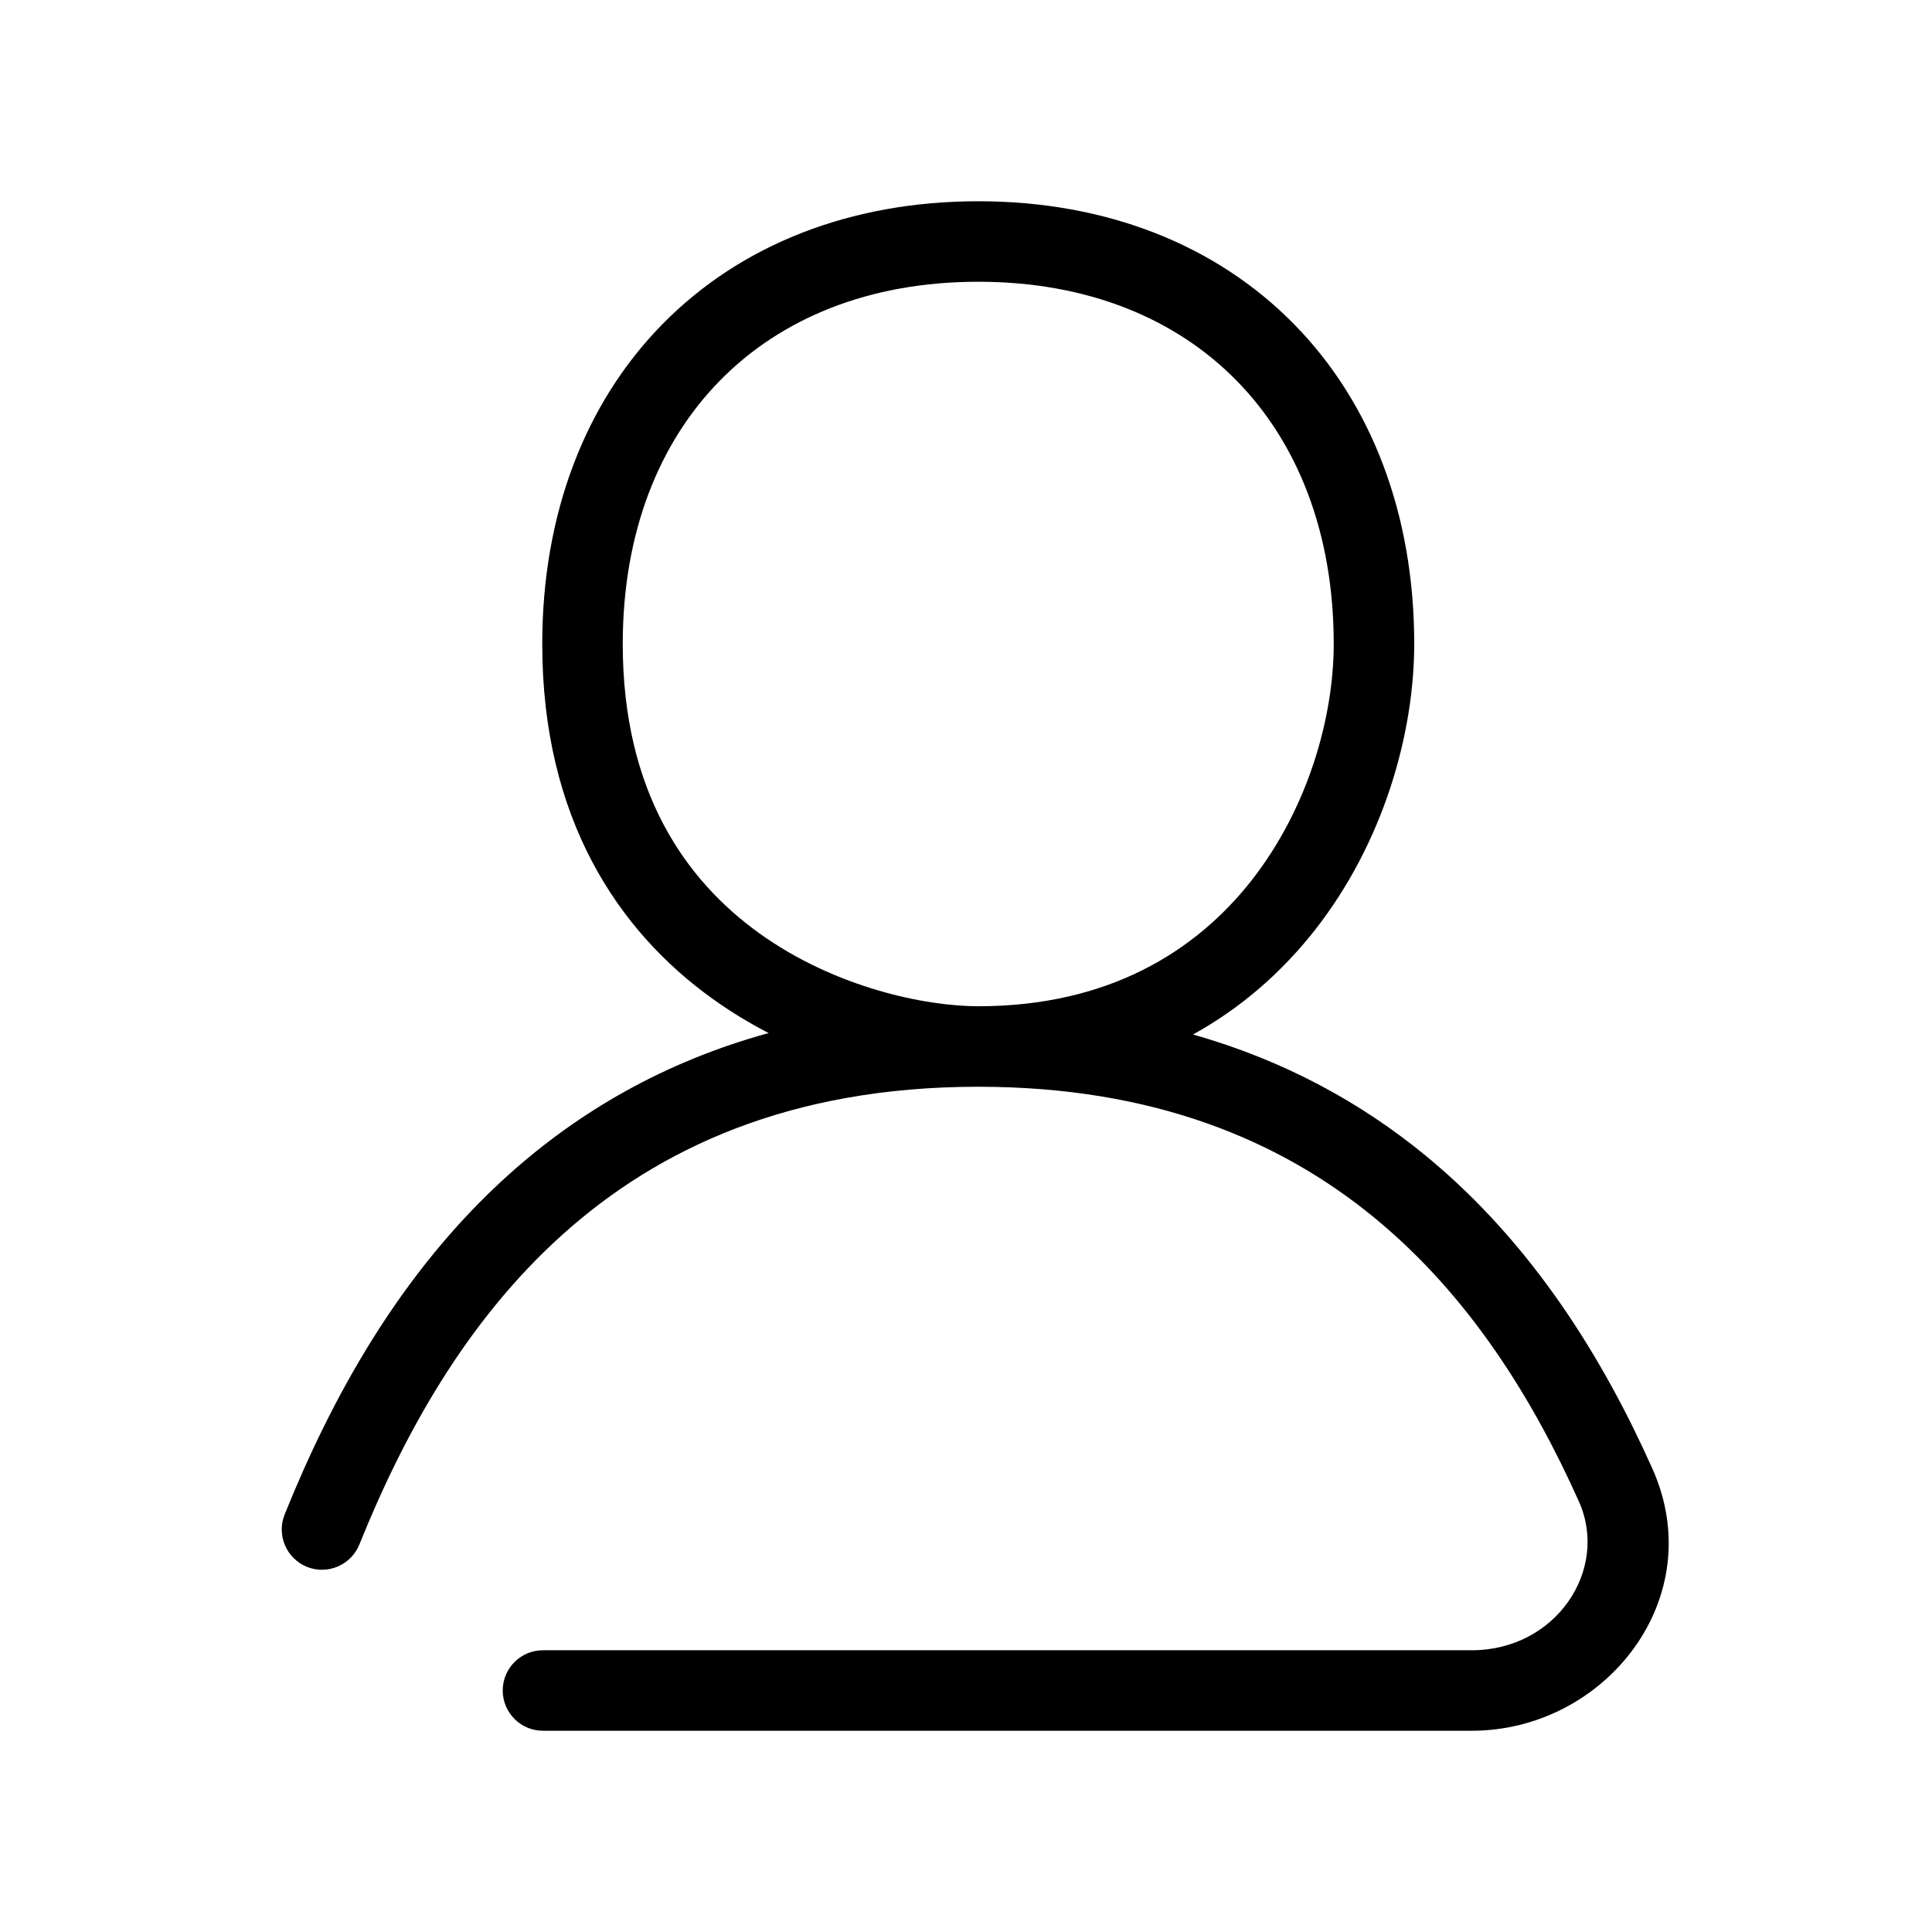
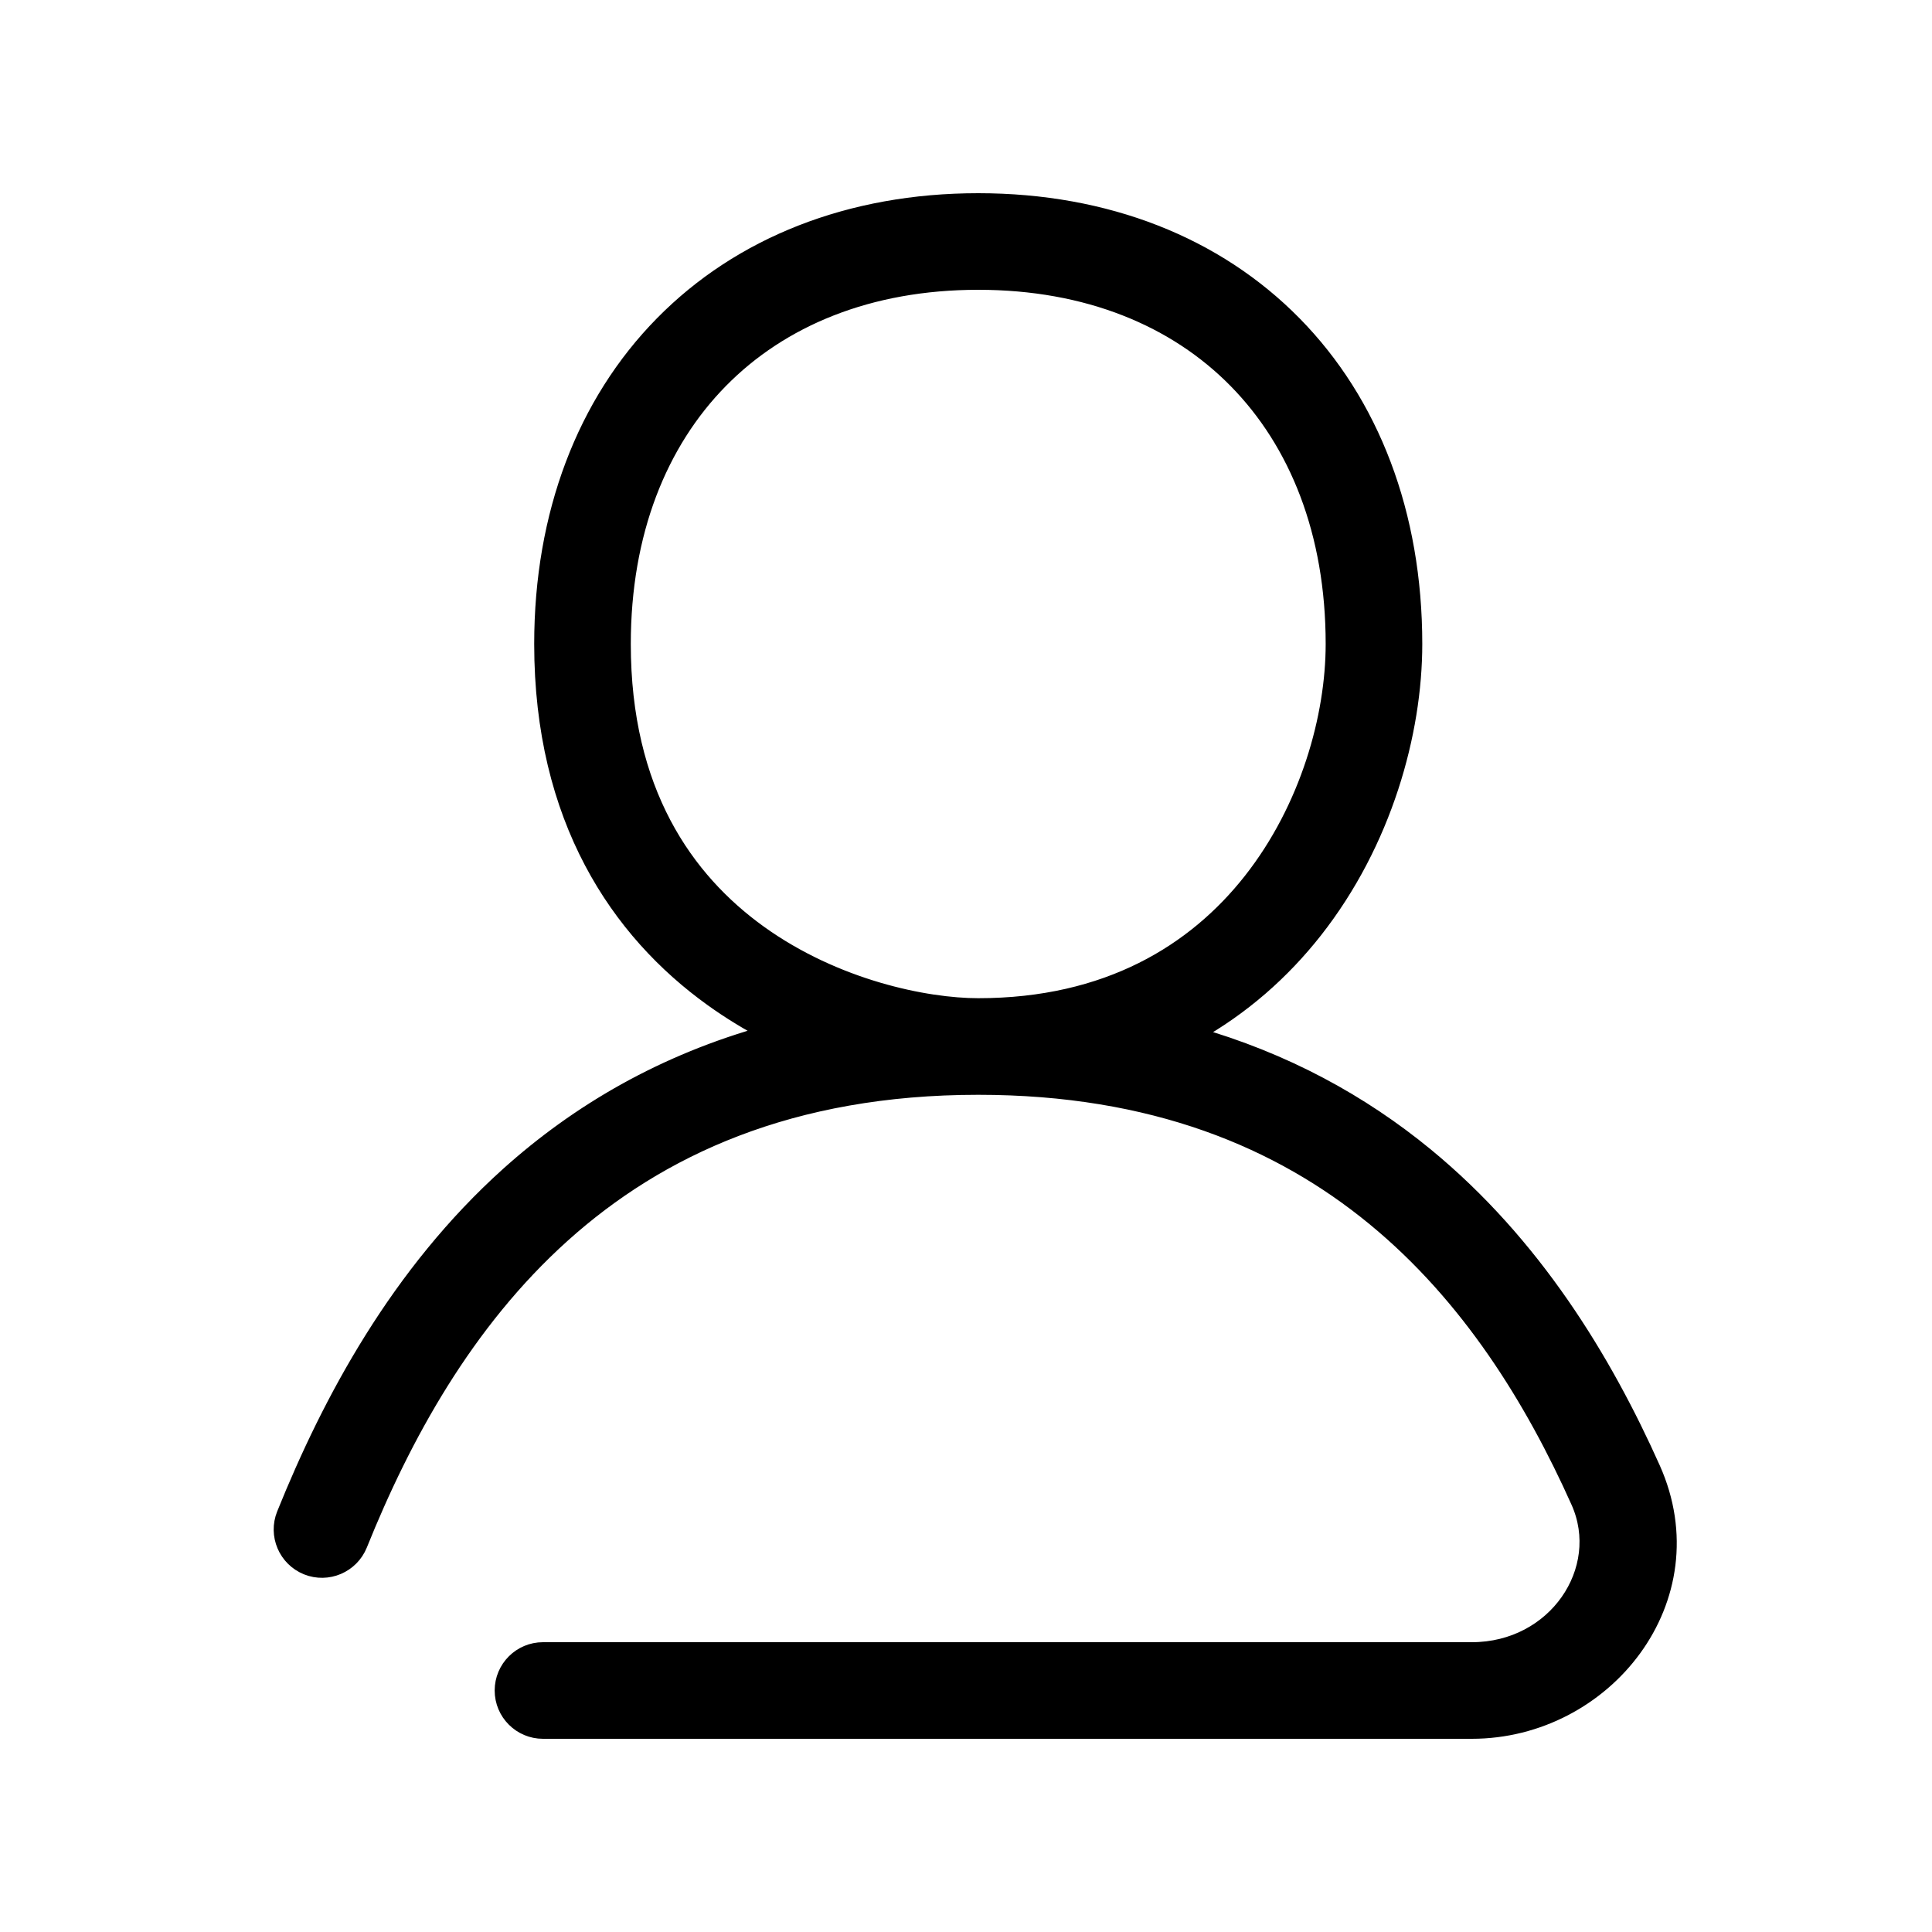
- <svg xmlns="http://www.w3.org/2000/svg" width="25px" height="25px" viewBox="0 0 24 24" fill="none">
-   <path fill-rule="evenodd" clip-rule="evenodd" d="M16.072 4.024C15.106 3.042 13.743 2.5 12.152 2.5C10.561 2.5 9.198 3.042 8.232 4.024C7.266 5.006 6.736 6.389 6.736 8C6.736 10.169 7.681 11.567 8.85 12.406C9.077 12.569 9.312 12.711 9.548 12.833C8.242 13.192 7.182 13.817 6.318 14.593C4.953 15.82 4.106 17.399 3.536 18.813C3.433 19.069 3.557 19.36 3.813 19.464C4.069 19.567 4.36 19.443 4.464 19.187C5.006 17.841 5.781 16.42 6.987 15.337C8.18 14.265 9.82 13.5 12.152 13.5C14.332 13.5 15.906 14.168 17.074 15.128C18.252 16.095 19.045 17.382 19.614 18.653C19.993 19.502 19.327 20.5 18.283 20.5H6.745C6.469 20.5 6.245 20.724 6.245 21C6.245 21.276 6.469 21.5 6.745 21.5H18.283C19.935 21.5 21.248 19.859 20.527 18.245C19.923 16.895 19.05 15.457 17.709 14.355C16.912 13.701 15.96 13.174 14.82 12.851C15.43 12.514 15.931 12.066 16.33 11.559C17.193 10.462 17.568 9.1 17.568 8C17.568 6.389 17.038 5.006 16.072 4.024ZM15.359 4.726C16.114 5.494 16.568 6.611 16.568 8C16.568 8.9 16.254 10.038 15.544 10.941C14.848 11.826 13.761 12.5 12.152 12.5C11.501 12.5 10.379 12.273 9.433 11.594C8.513 10.933 7.736 9.831 7.736 8C7.736 6.611 8.19 5.494 8.945 4.726C9.699 3.958 10.793 3.5 12.152 3.5C13.511 3.5 14.605 3.958 15.359 4.726Z" fill="#000000" />
+ <svg xmlns="http://www.w3.org/2000/svg" width="30px" height="30px" viewBox="0 0 24 24" fill="none">
+   <path fill-rule="evenodd" clip-rule="evenodd" d="M16.072 4.024C15.106 3.042 13.743 2.5 12.152 2.5C10.561 2.5 9.198 3.042 8.232 4.024C7.266 5.006 6.736 6.389 6.736 8C6.736 10.169 7.681 11.567 8.85 12.406C9.077 12.569 9.312 12.711 9.548 12.833C8.242 13.192 7.182 13.817 6.318 14.593C4.953 15.82 4.106 17.399 3.536 18.813C3.433 19.069 3.557 19.36 3.813 19.464C4.069 19.567 4.36 19.443 4.464 19.187C5.006 17.841 5.781 16.42 6.987 15.337C8.18 14.265 9.82 13.5 12.152 13.5C14.332 13.5 15.906 14.168 17.074 15.128C18.252 16.095 19.045 17.382 19.614 18.653C19.993 19.502 19.327 20.5 18.283 20.5H6.745C6.469 20.5 6.245 20.724 6.245 21C6.245 21.276 6.469 21.5 6.745 21.5H18.283C19.935 21.5 21.248 19.859 20.527 18.245C19.923 16.895 19.05 15.457 17.709 14.355C16.912 13.701 15.96 13.174 14.82 12.851C15.43 12.514 15.931 12.066 16.33 11.559C17.193 10.462 17.568 9.1 17.568 8C17.568 6.389 17.038 5.006 16.072 4.024ZM15.359 4.726C16.114 5.494 16.568 6.611 16.568 8C16.568 8.9 16.254 10.038 15.544 10.941C14.848 11.826 13.761 12.5 12.152 12.5C11.501 12.5 10.379 12.273 9.433 11.594C8.513 10.933 7.736 9.831 7.736 8C7.736 6.611 8.19 5.494 8.945 4.726C9.699 3.958 10.793 3.5 12.152 3.5C13.511 3.5 14.605 3.958 15.359 4.726Z" fill="#000000" stroke="#000000" stroke-width="0.2" />
</svg>
